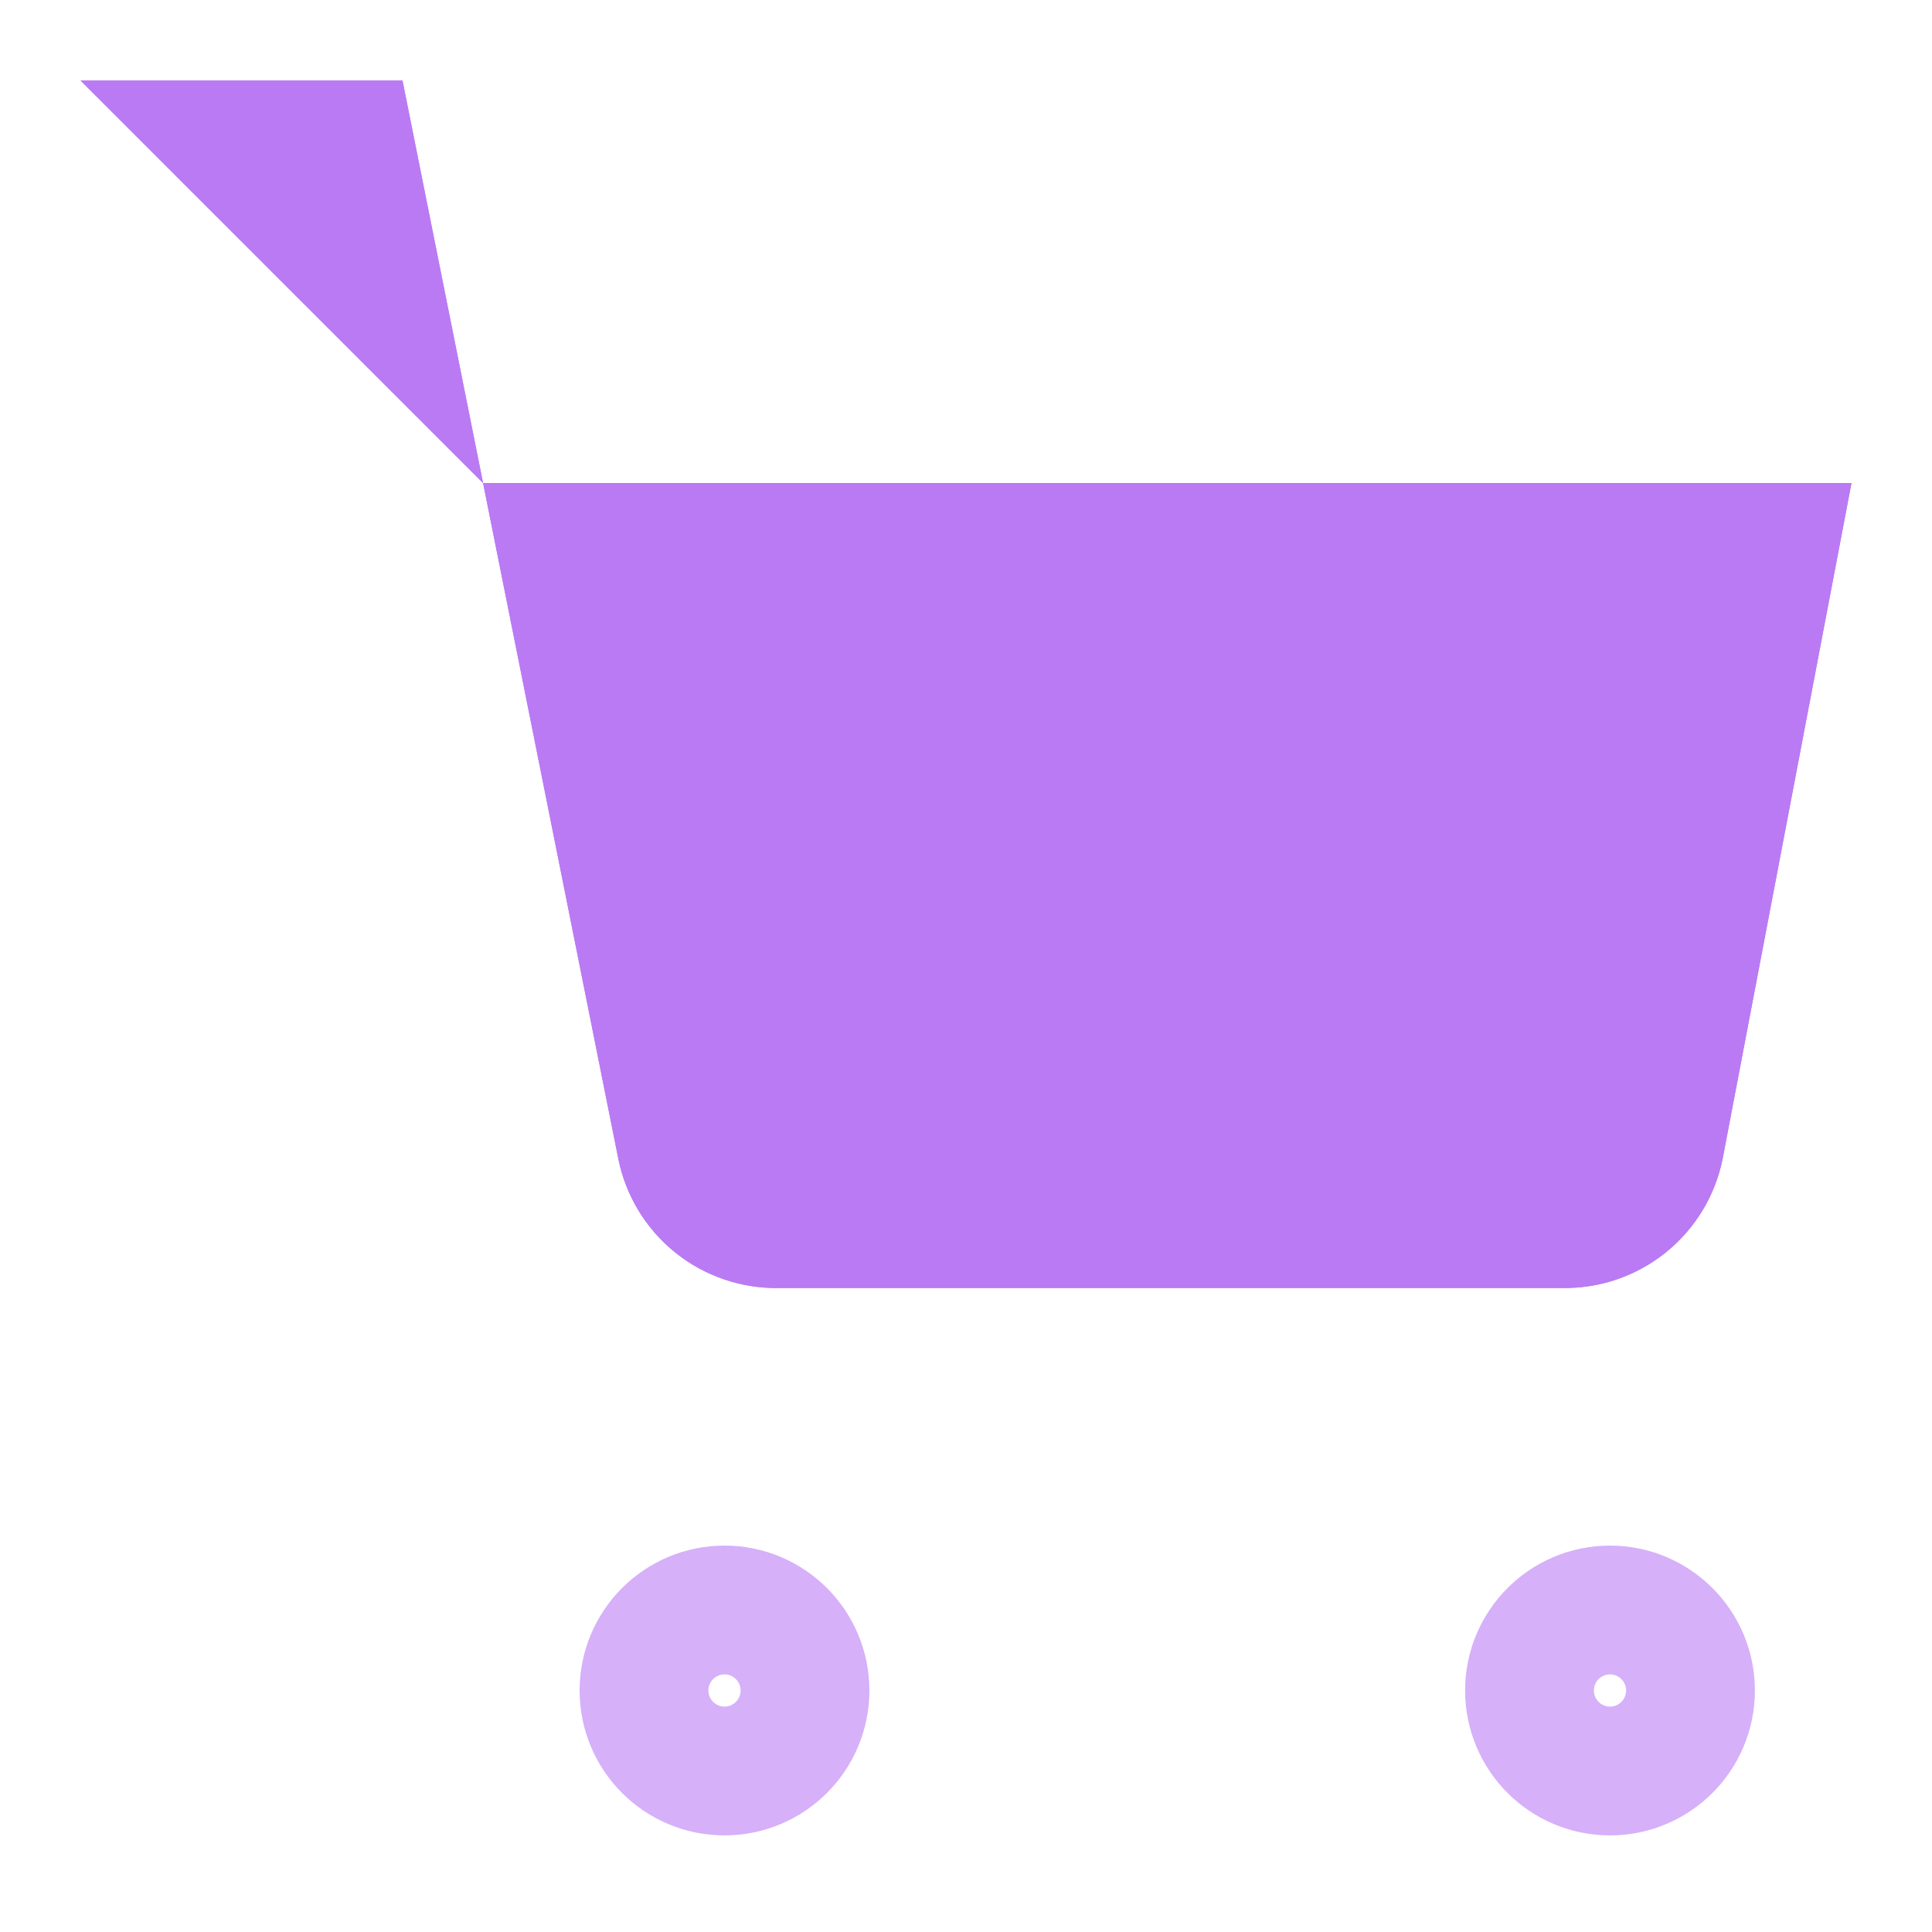
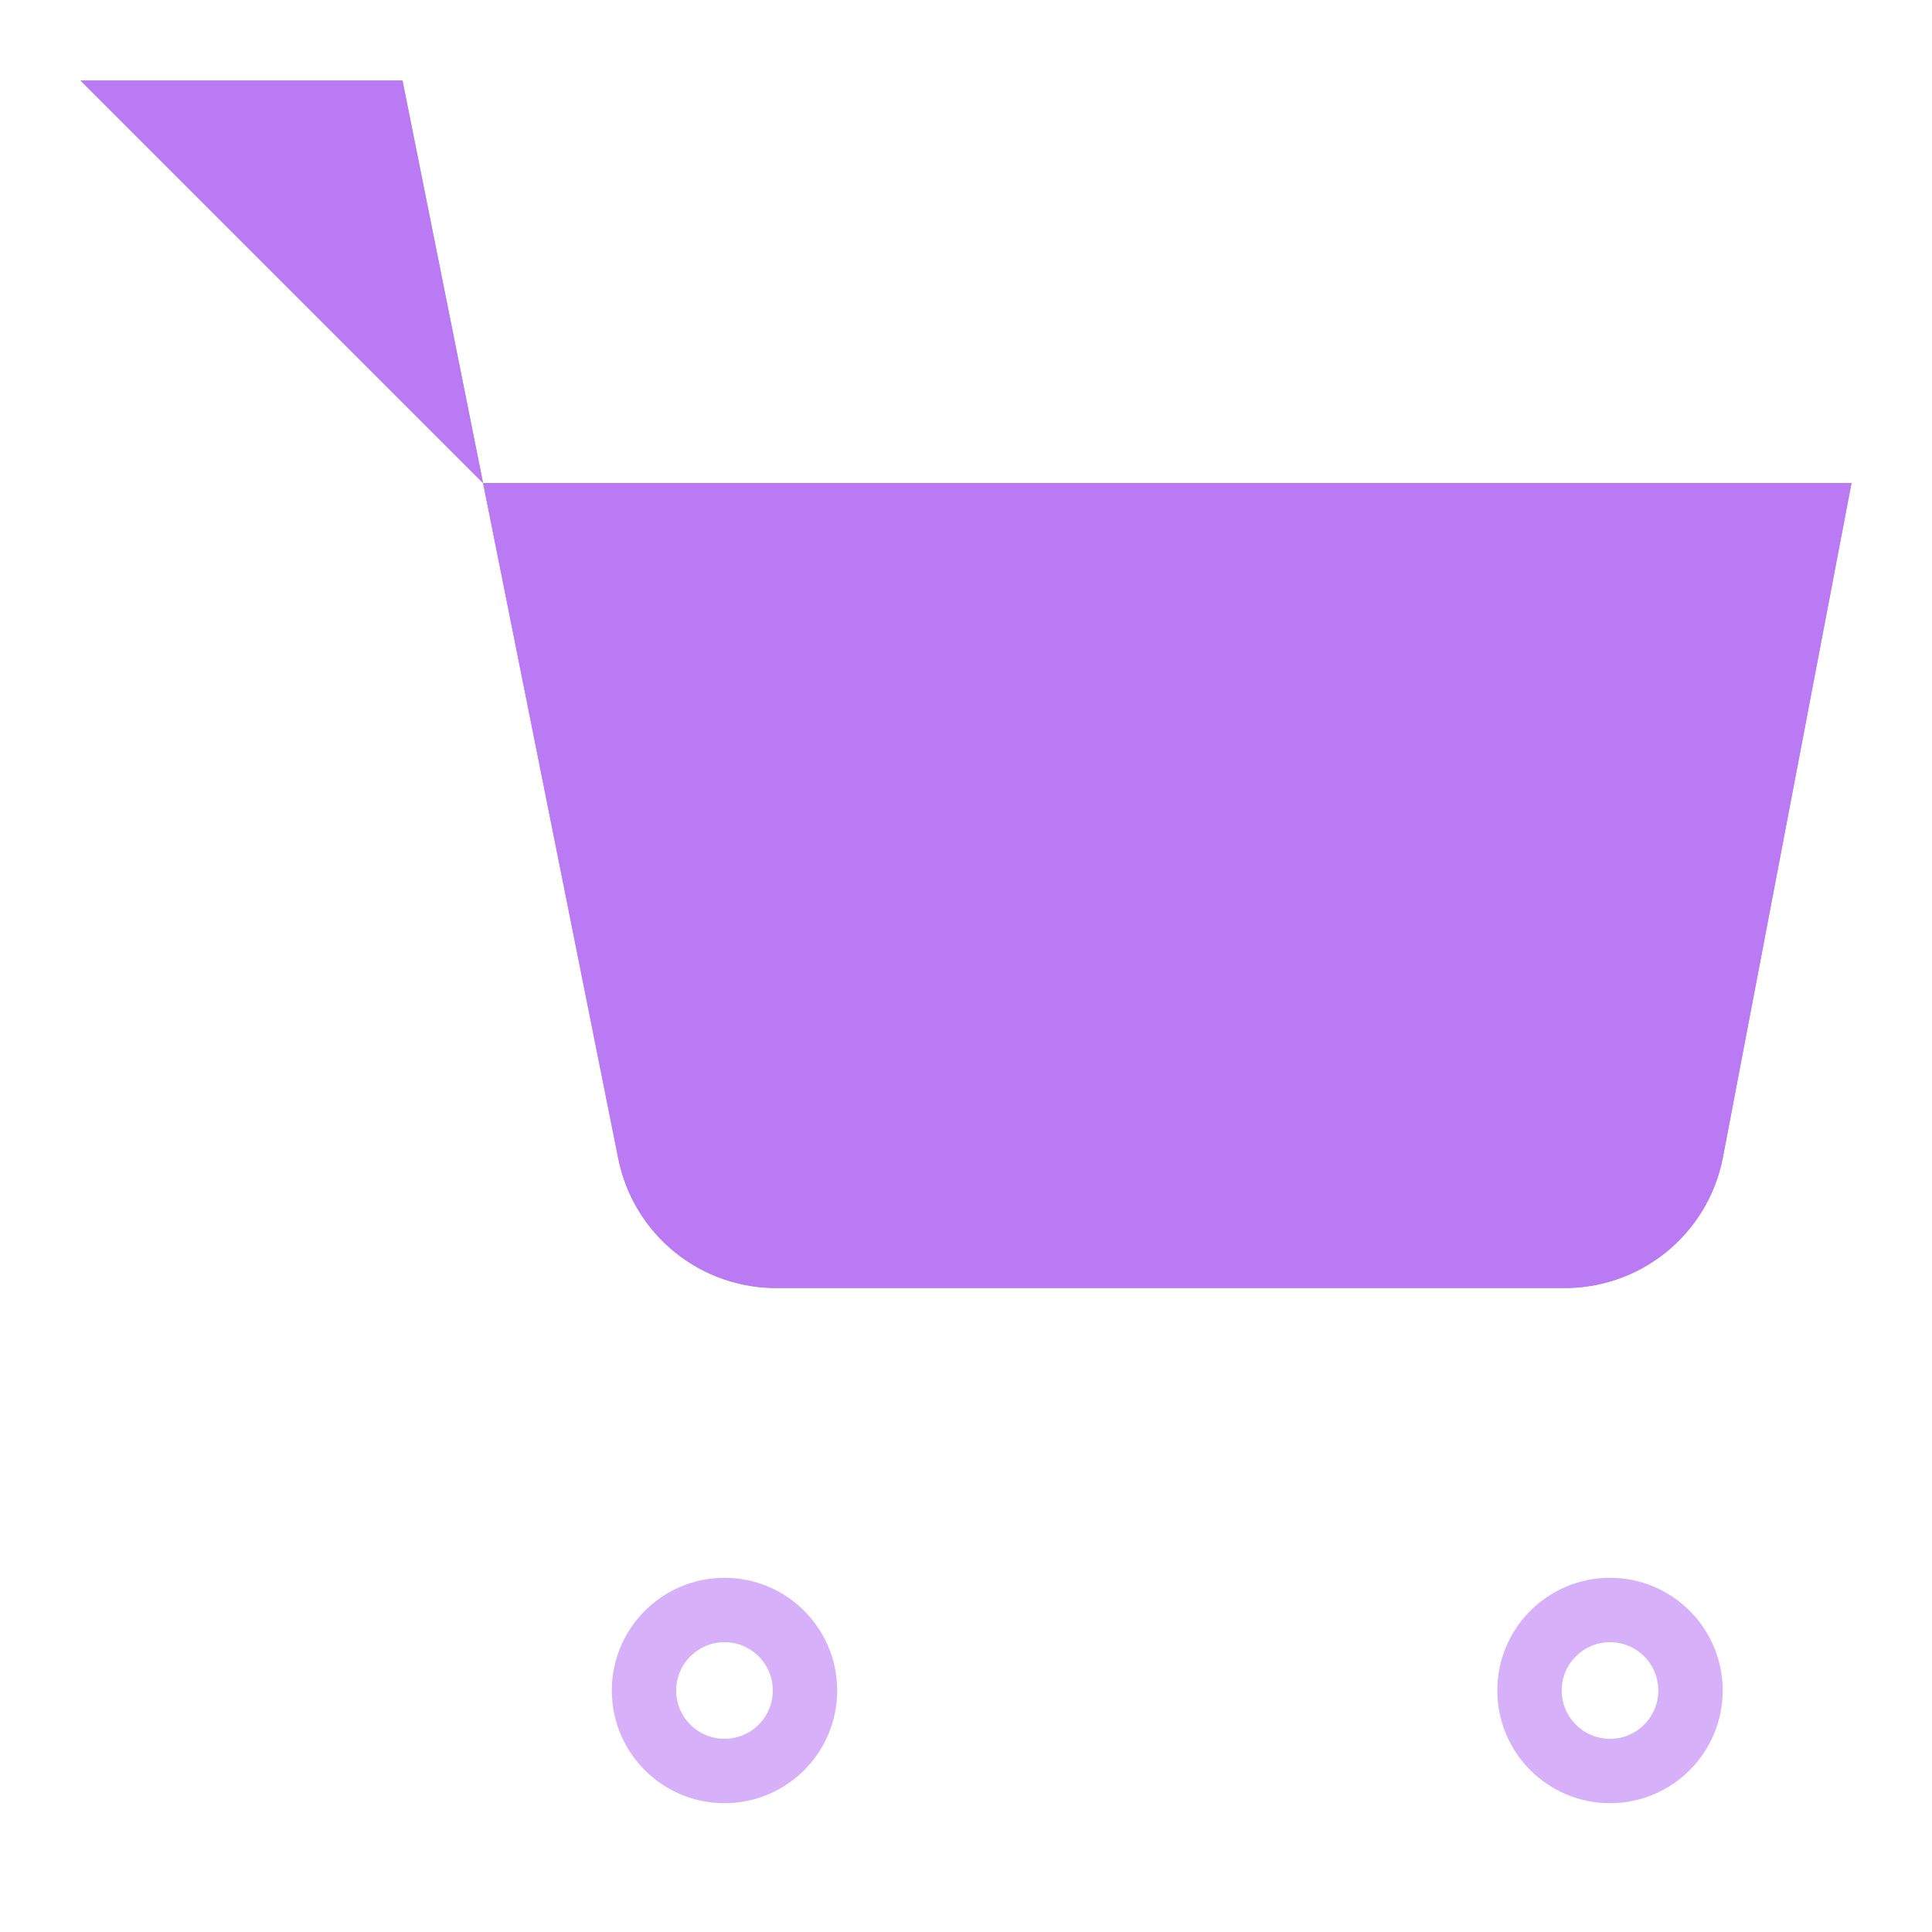
<svg xmlns="http://www.w3.org/2000/svg" width="30" height="30" viewBox="0 0 30 30" fill="none">
-   <path d="M11.25 27.5C11.94 27.5 12.5 26.94 12.5 26.25C12.5 25.56 11.94 25 11.25 25C10.56 25 10 25.56 10 26.25C10 26.94 10.56 27.5 11.25 27.5Z" stroke="#D6B0F9" stroke-width="2" stroke-linecap="round" stroke-linejoin="round" />
-   <path d="M25 27.5C25.69 27.5 26.25 26.94 26.25 26.25C26.25 25.56 25.69 25 25 25C24.31 25 23.75 25.56 23.75 26.25C23.75 26.94 24.31 27.5 25 27.5Z" stroke="#D6B0F9" stroke-width="2" stroke-linecap="round" stroke-linejoin="round" />
+   <path d="M11.25 27.5C11.94 27.5 12.5 26.94 12.5 26.25C12.5 25.56 11.94 25 11.25 25C10.56 25 10 25.56 10 26.25C10 26.94 10.56 27.5 11.25 27.5Z" stroke="#D6B0F9" strokeWidth="2" stroke-linecap="round" strokeLinejoin="round" />
+   <path d="M25 27.5C25.69 27.5 26.25 26.94 26.25 26.25C26.25 25.56 25.69 25 25 25C24.31 25 23.75 25.56 23.75 26.25C23.75 26.94 24.31 27.5 25 27.5Z" stroke="#D6B0F9" strokeWidth="2" stroke-linecap="round" strokeLinejoin="round" />
  <path d="M1.25 1.25H6.25L9.6 17.988C9.714 18.563 10.027 19.08 10.484 19.448C10.941 19.816 11.513 20.011 12.1 20H24.25C24.837 20.011 25.409 19.816 25.866 19.448C26.323 19.08 26.636 18.563 26.75 17.988L28.75 7.5H7.5" fill="#BA7AF3" />
  <path d="M1.25 1.25H6.25L9.6 17.988C9.714 18.563 10.027 19.08 10.484 19.448C10.941 19.816 11.513 20.011 12.1 20H24.25C24.837 20.011 25.409 19.816 25.866 19.448C26.323 19.08 26.636 18.563 26.75 17.988L28.75 7.5H7.5" fill="#BA7AF3" />
</svg>
